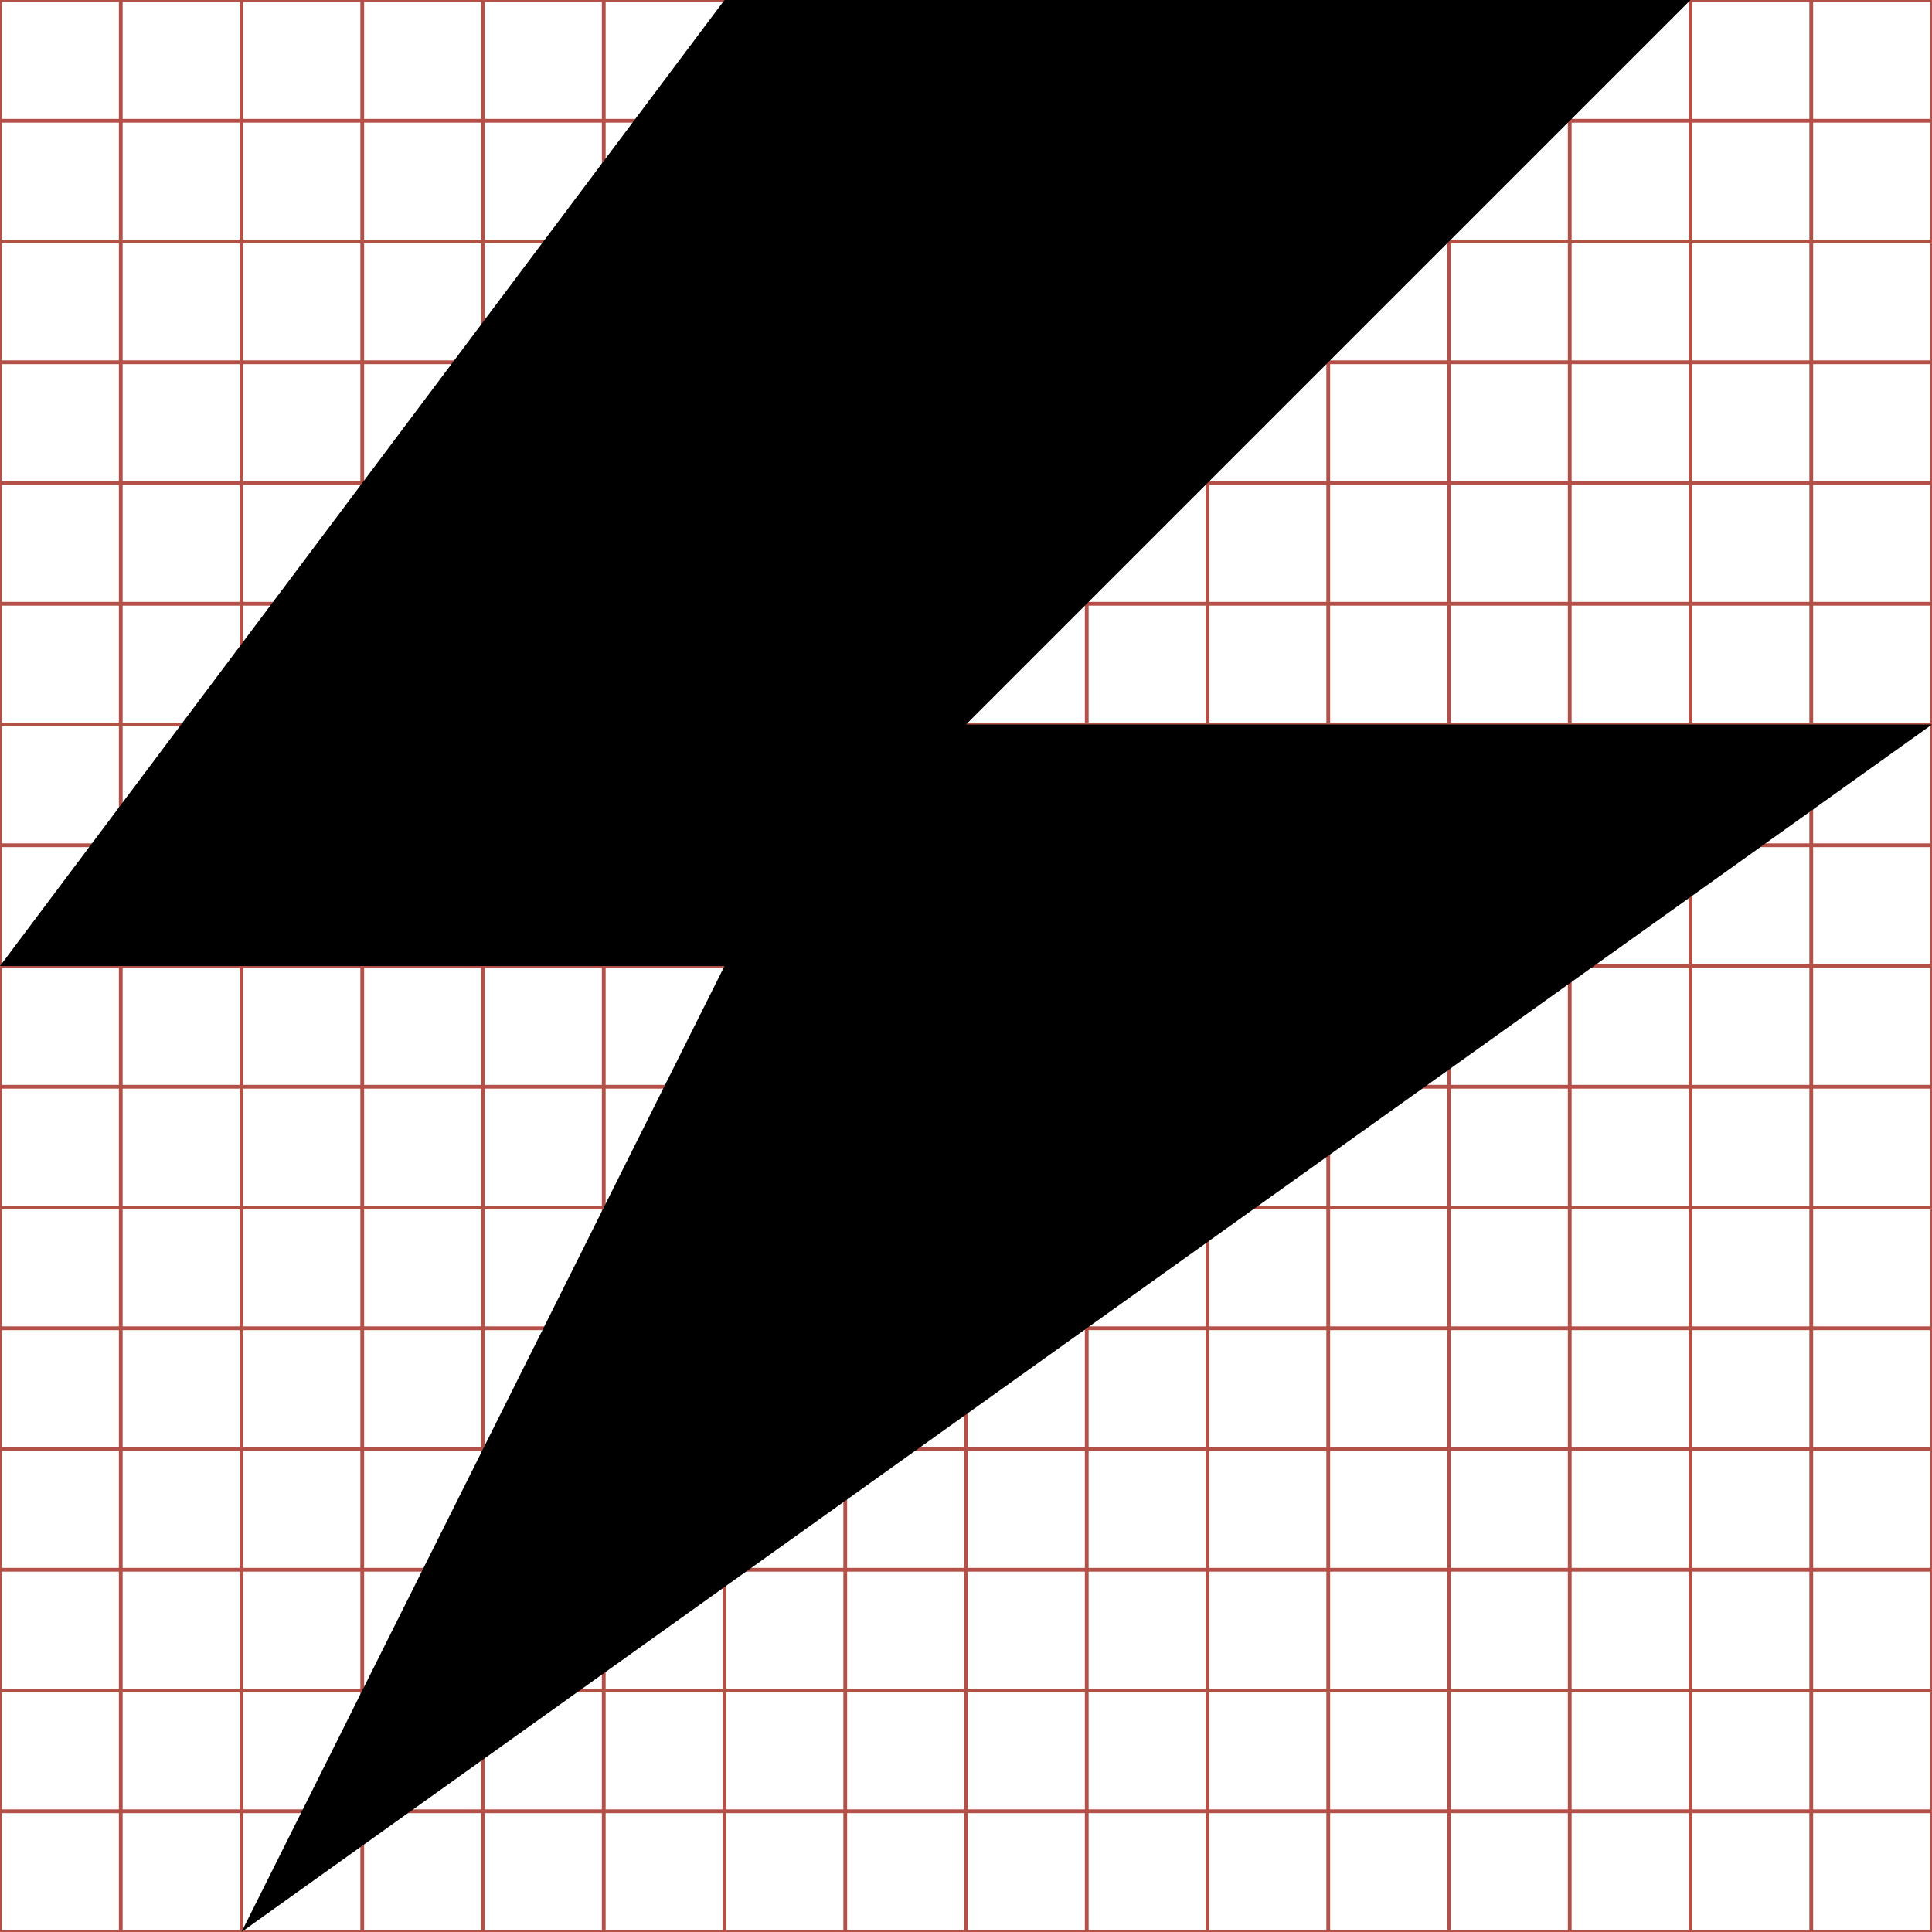
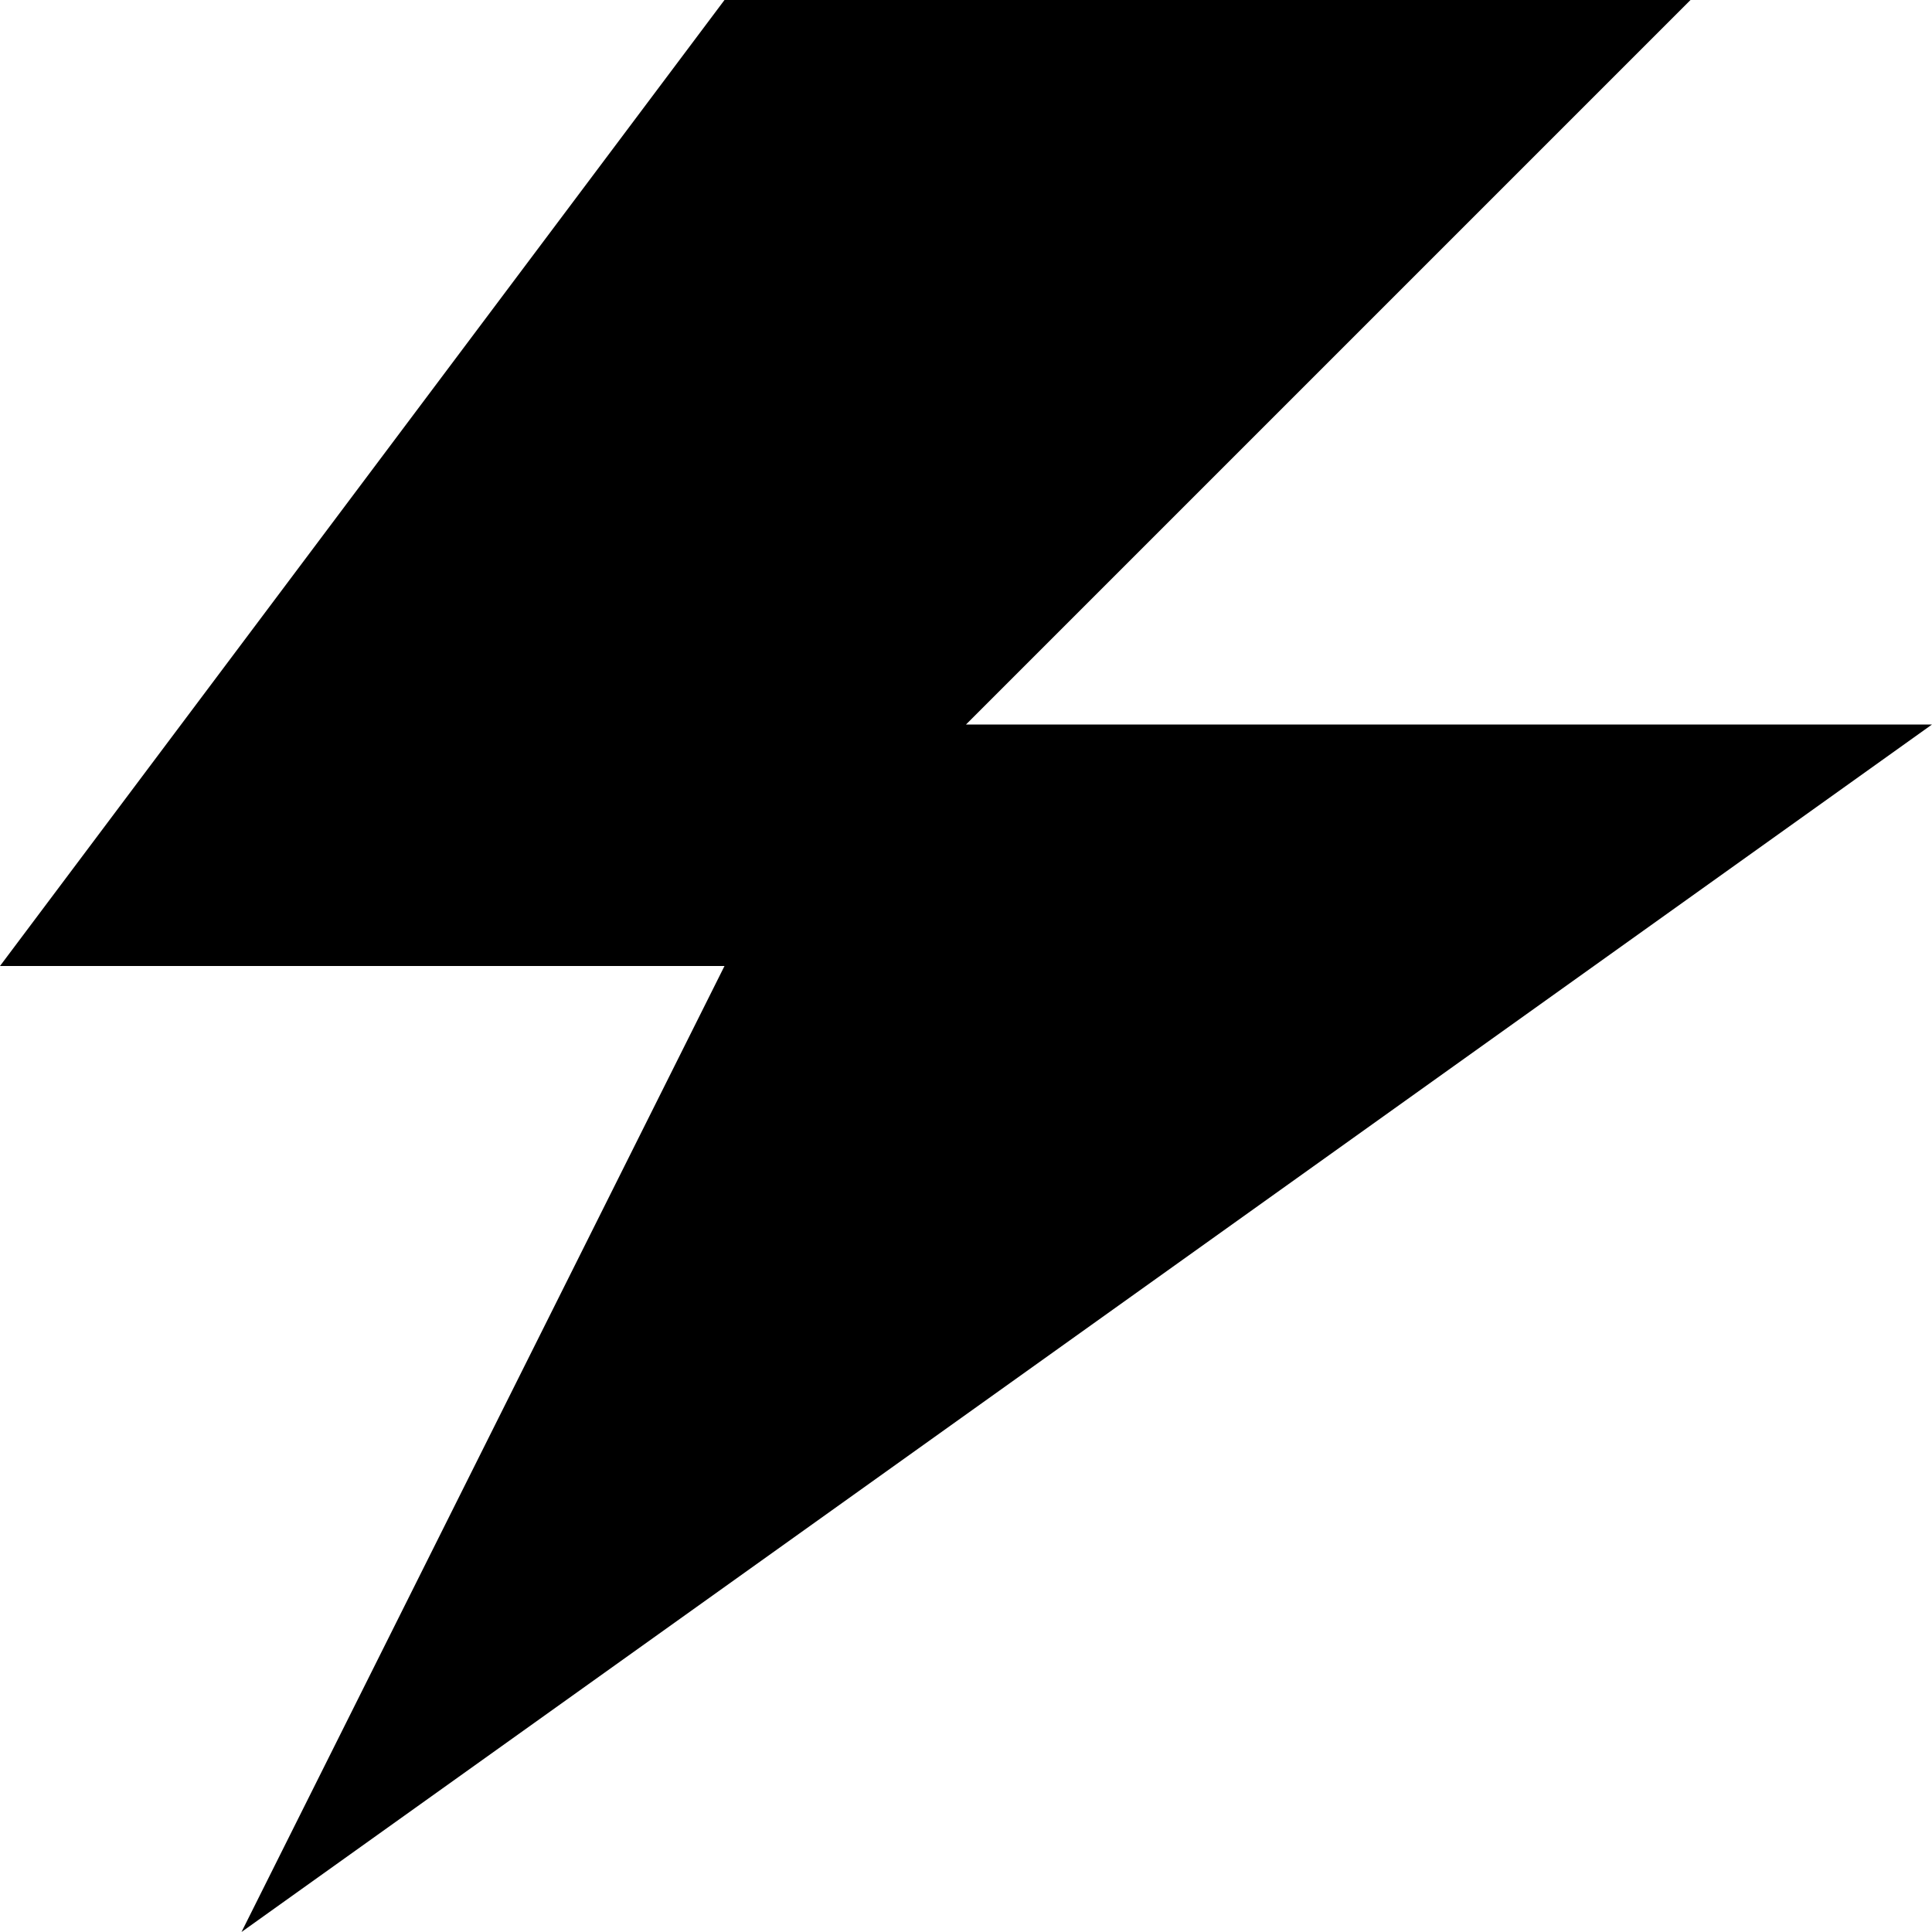
<svg xmlns="http://www.w3.org/2000/svg" width="512" height="512" viewBox="0 0 512 512" fill="#000000">
-   <g class="svgGrid" id="svgGrid">
-     <line stroke-width="1" stroke="#B35047" x1="32" x2="32" y1="0" y2="512" />
-     <line stroke-width="1" stroke="#B35047" x1="64" x2="64" y1="0" y2="512" />
-     <line stroke-width="1" stroke="#B35047" x1="96" x2="96" y1="0" y2="512" />
-     <line stroke-width="1" stroke="#B35047" x1="128" x2="128" y1="0" y2="512" />
-     <line stroke-width="1" stroke="#B35047" x1="160" x2="160" y1="0" y2="512" />
-     <line stroke-width="1" stroke="#B35047" x1="192" x2="192" y1="0" y2="512" />
-     <line stroke-width="1" stroke="#B35047" x1="224" x2="224" y1="0" y2="512" />
-     <line stroke-width="1" stroke="#B35047" x1="256" x2="256" y1="0" y2="512" />
-     <line stroke-width="1" stroke="#B35047" x1="288" x2="288" y1="0" y2="512" />
-     <line stroke-width="1" stroke="#B35047" x1="320" x2="320" y1="0" y2="512" />
-     <line stroke-width="1" stroke="#B35047" x1="352" x2="352" y1="0" y2="512" />
-     <line stroke-width="1" stroke="#B35047" x1="384" x2="384" y1="0" y2="512" />
-     <line stroke-width="1" stroke="#B35047" x1="416" x2="416" y1="0" y2="512" />
-     <line stroke-width="1" stroke="#B35047" x1="448" x2="448" y1="0" y2="512" />
-     <line stroke-width="1" stroke="#B35047" x1="480" x2="480" y1="0" y2="512" />
-     <line stroke-width="1" stroke="#B35047" x1="0" x2="512" y1="32" y2="32" />
-     <line stroke-width="1" stroke="#B35047" x1="0" x2="512" y1="64" y2="64" />
-     <line stroke-width="1" stroke="#B35047" x1="0" x2="512" y1="96" y2="96" />
-     <line stroke-width="1" stroke="#B35047" x1="0" x2="512" y1="128" y2="128" />
-     <line stroke-width="1" stroke="#B35047" x1="0" x2="512" y1="160" y2="160" />
-     <line stroke-width="1" stroke="#B35047" x1="0" x2="512" y1="192" y2="192" />
-     <line stroke-width="1" stroke="#B35047" x1="0" x2="512" y1="224" y2="224" />
-     <line stroke-width="1" stroke="#B35047" x1="0" x2="512" y1="256" y2="256" />
-     <line stroke-width="1" stroke="#B35047" x1="0" x2="512" y1="288" y2="288" />
-     <line stroke-width="1" stroke="#B35047" x1="0" x2="512" y1="320" y2="320" />
-     <line stroke-width="1" stroke="#B35047" x1="0" x2="512" y1="352" y2="352" />
-     <line stroke-width="1" stroke="#B35047" x1="0" x2="512" y1="384" y2="384" />
-     <line stroke-width="1" stroke="#B35047" x1="0" x2="512" y1="416" y2="416" />
-     <line stroke-width="1" stroke="#B35047" x1="0" x2="512" y1="448" y2="448" />
-     <line stroke-width="1" stroke="#B35047" x1="0" x2="512" y1="480" y2="480" />
-     <rect x="0" y="0" width="512" height="512" fill="none" stroke-width="1" stroke="#B35047" />
-   </g>
  <path d="M 192.00,0.00L0.00,256.00L 192.00,256.00L 64.00,512.00L 512.00,192.00L 256.00,192.00L 448.00,0.00 z" />
</svg>
